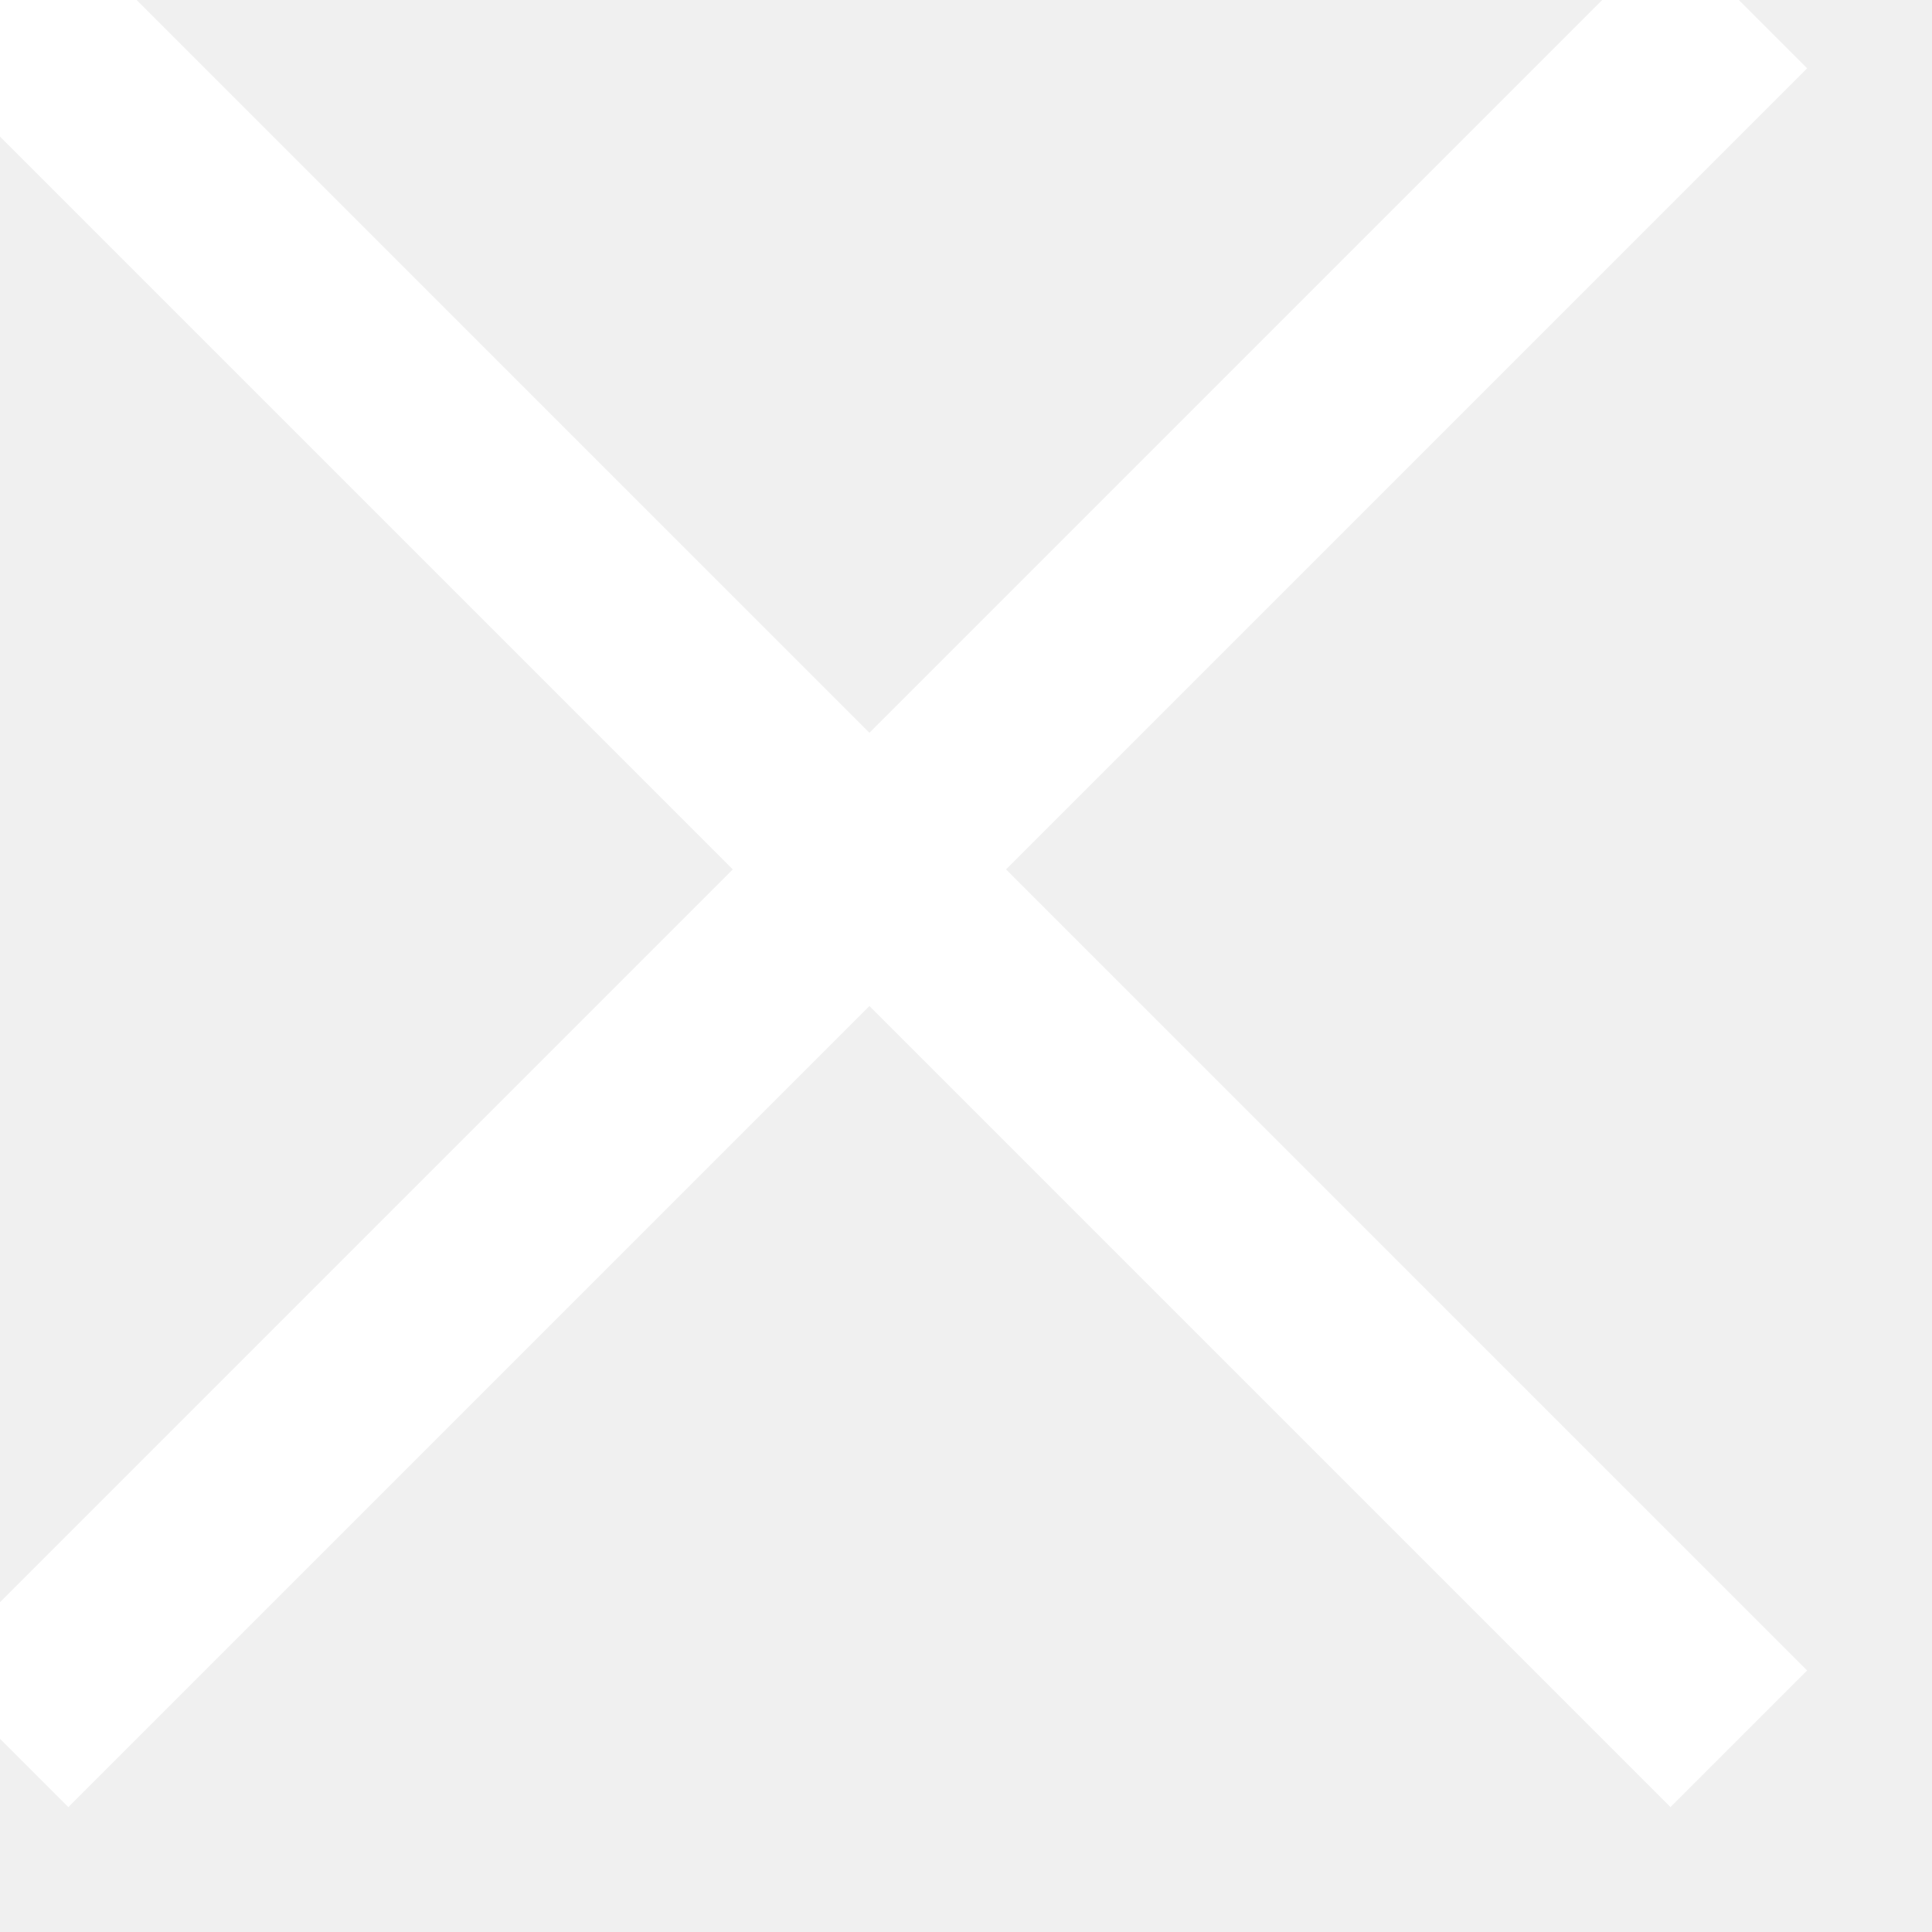
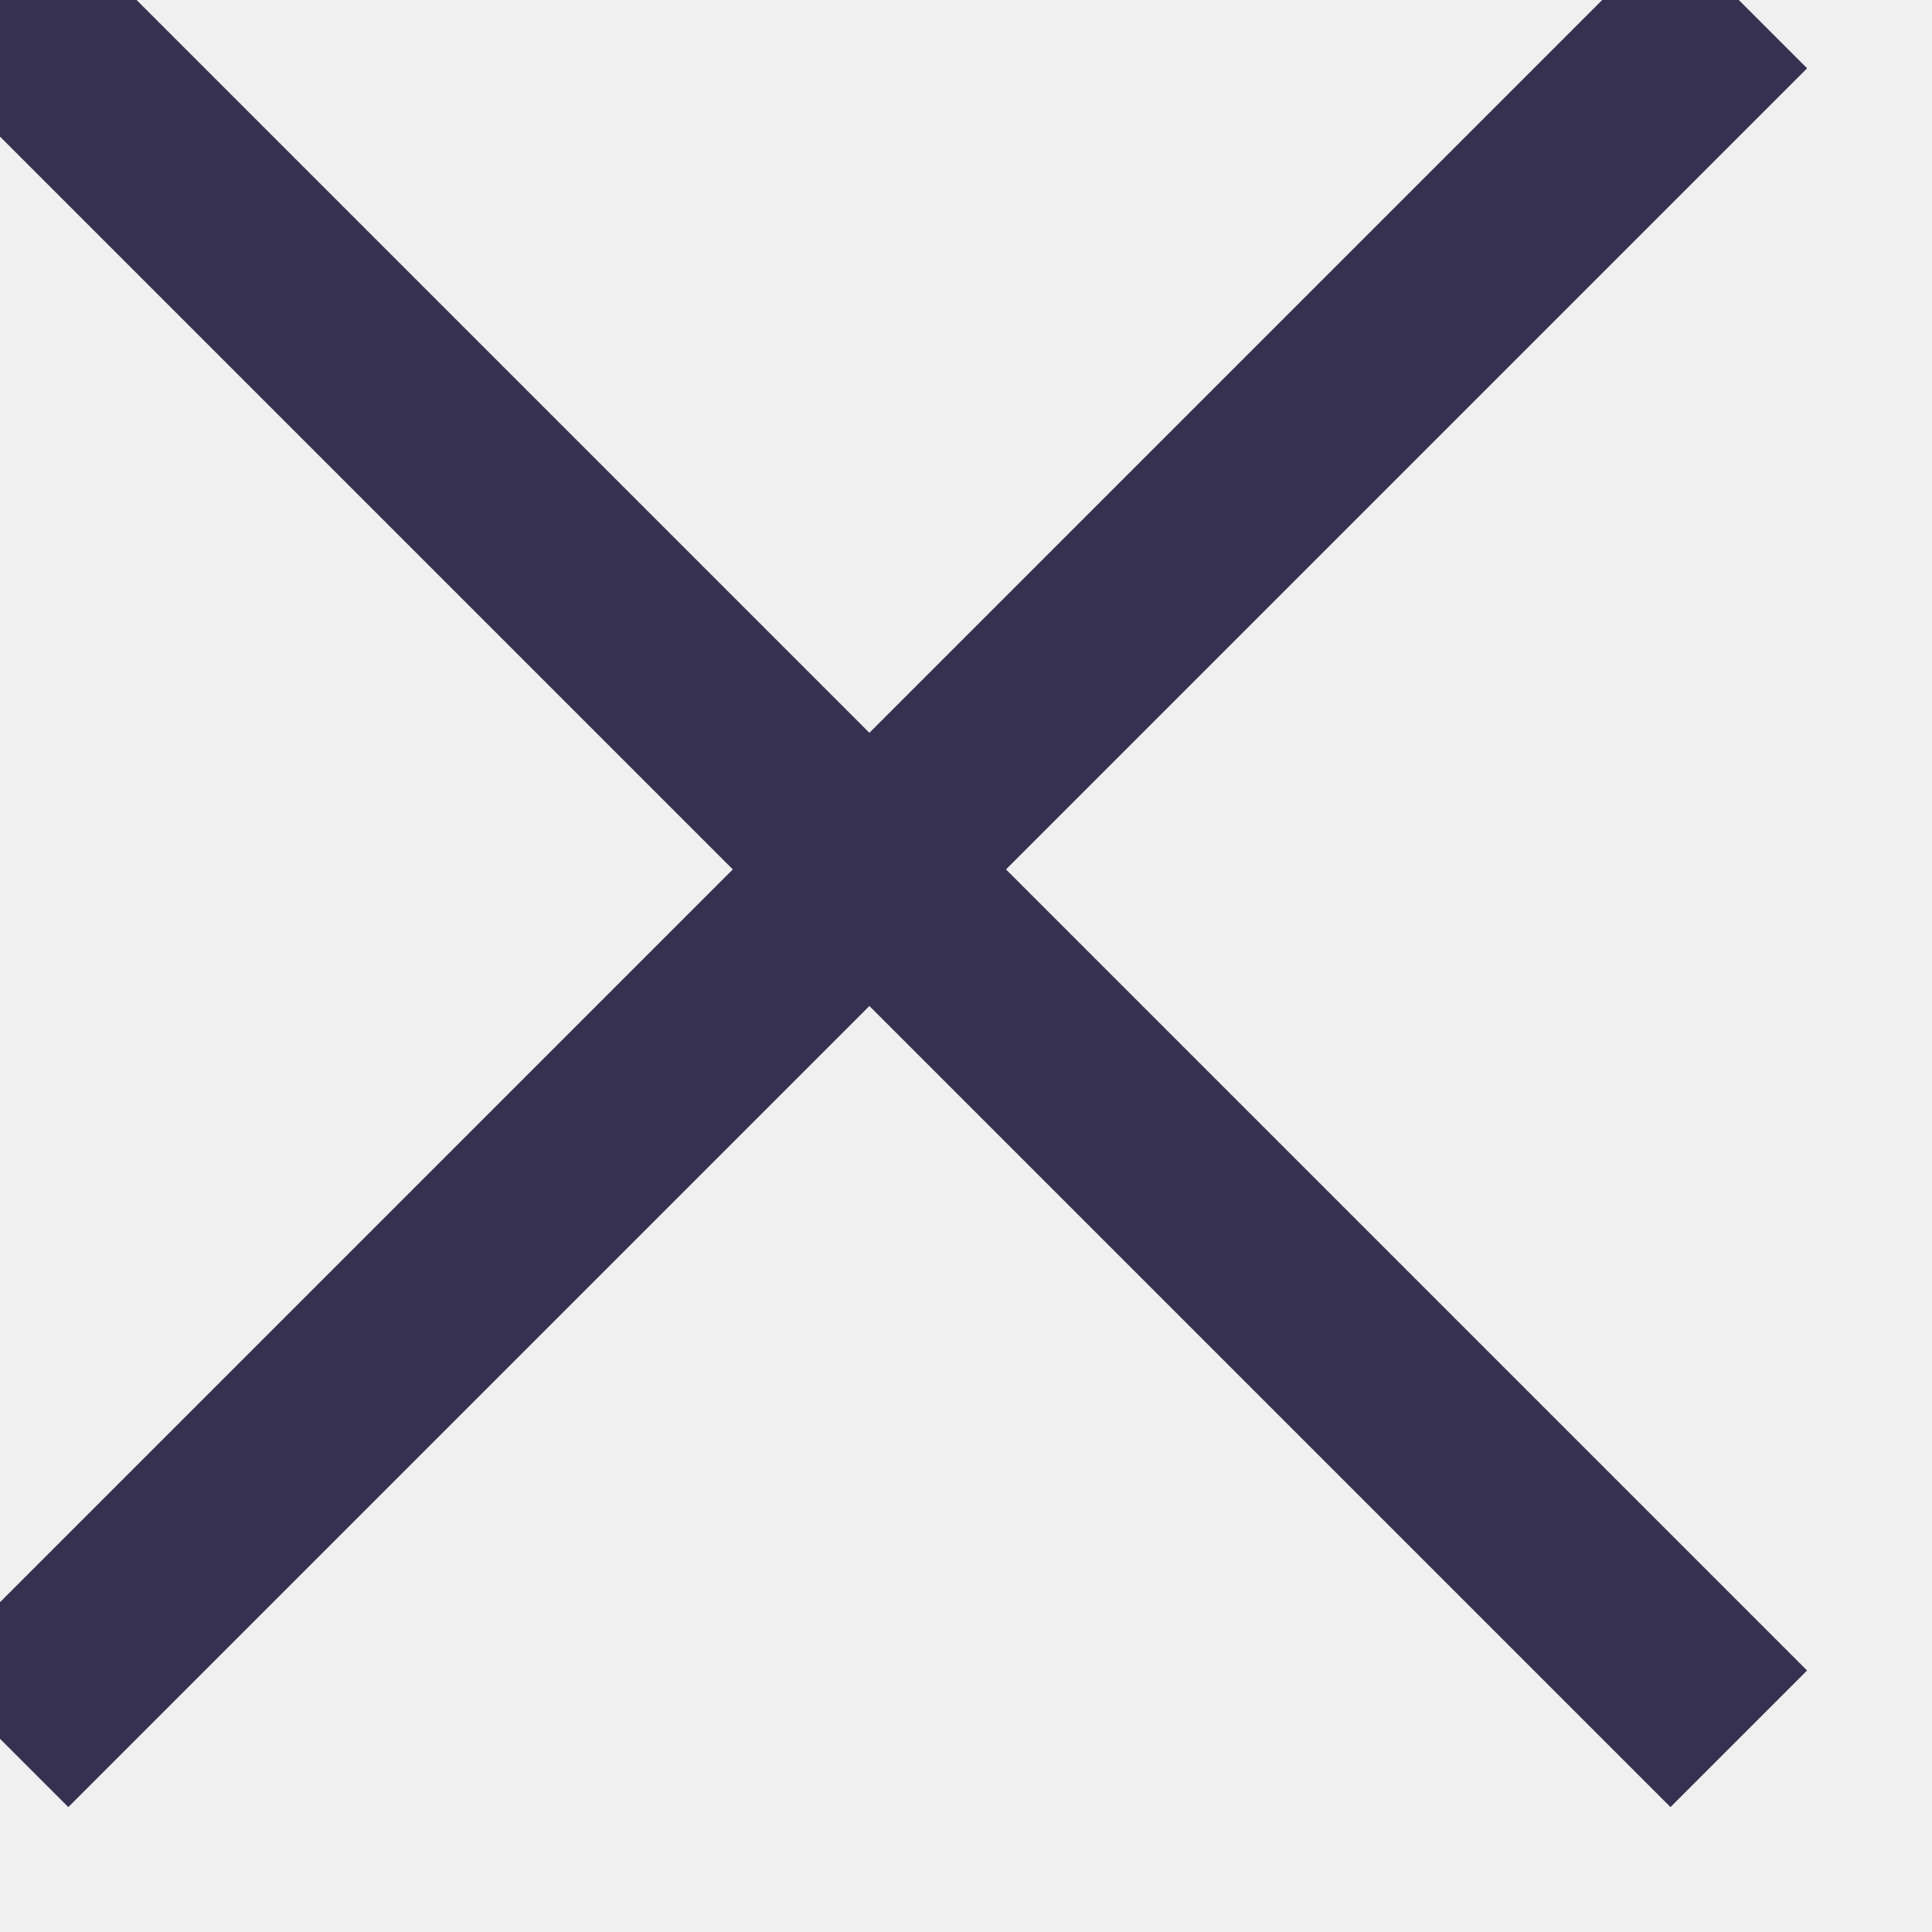
<svg xmlns="http://www.w3.org/2000/svg" width="20" height="20" viewBox="0 0 20 20" data-icon="close" aria-hidden="true">
-   <g stroke="#fff">
+   <g stroke="#373151">
    <g>
      <line x1="0" y1="0" x2="18" y2="18" stroke-width="2" />
    </g>
    <g>
      <line x1="0" y1="18" x2="18" y2="0" stroke-width="2" />
    </g>
  </g>
</svg>
